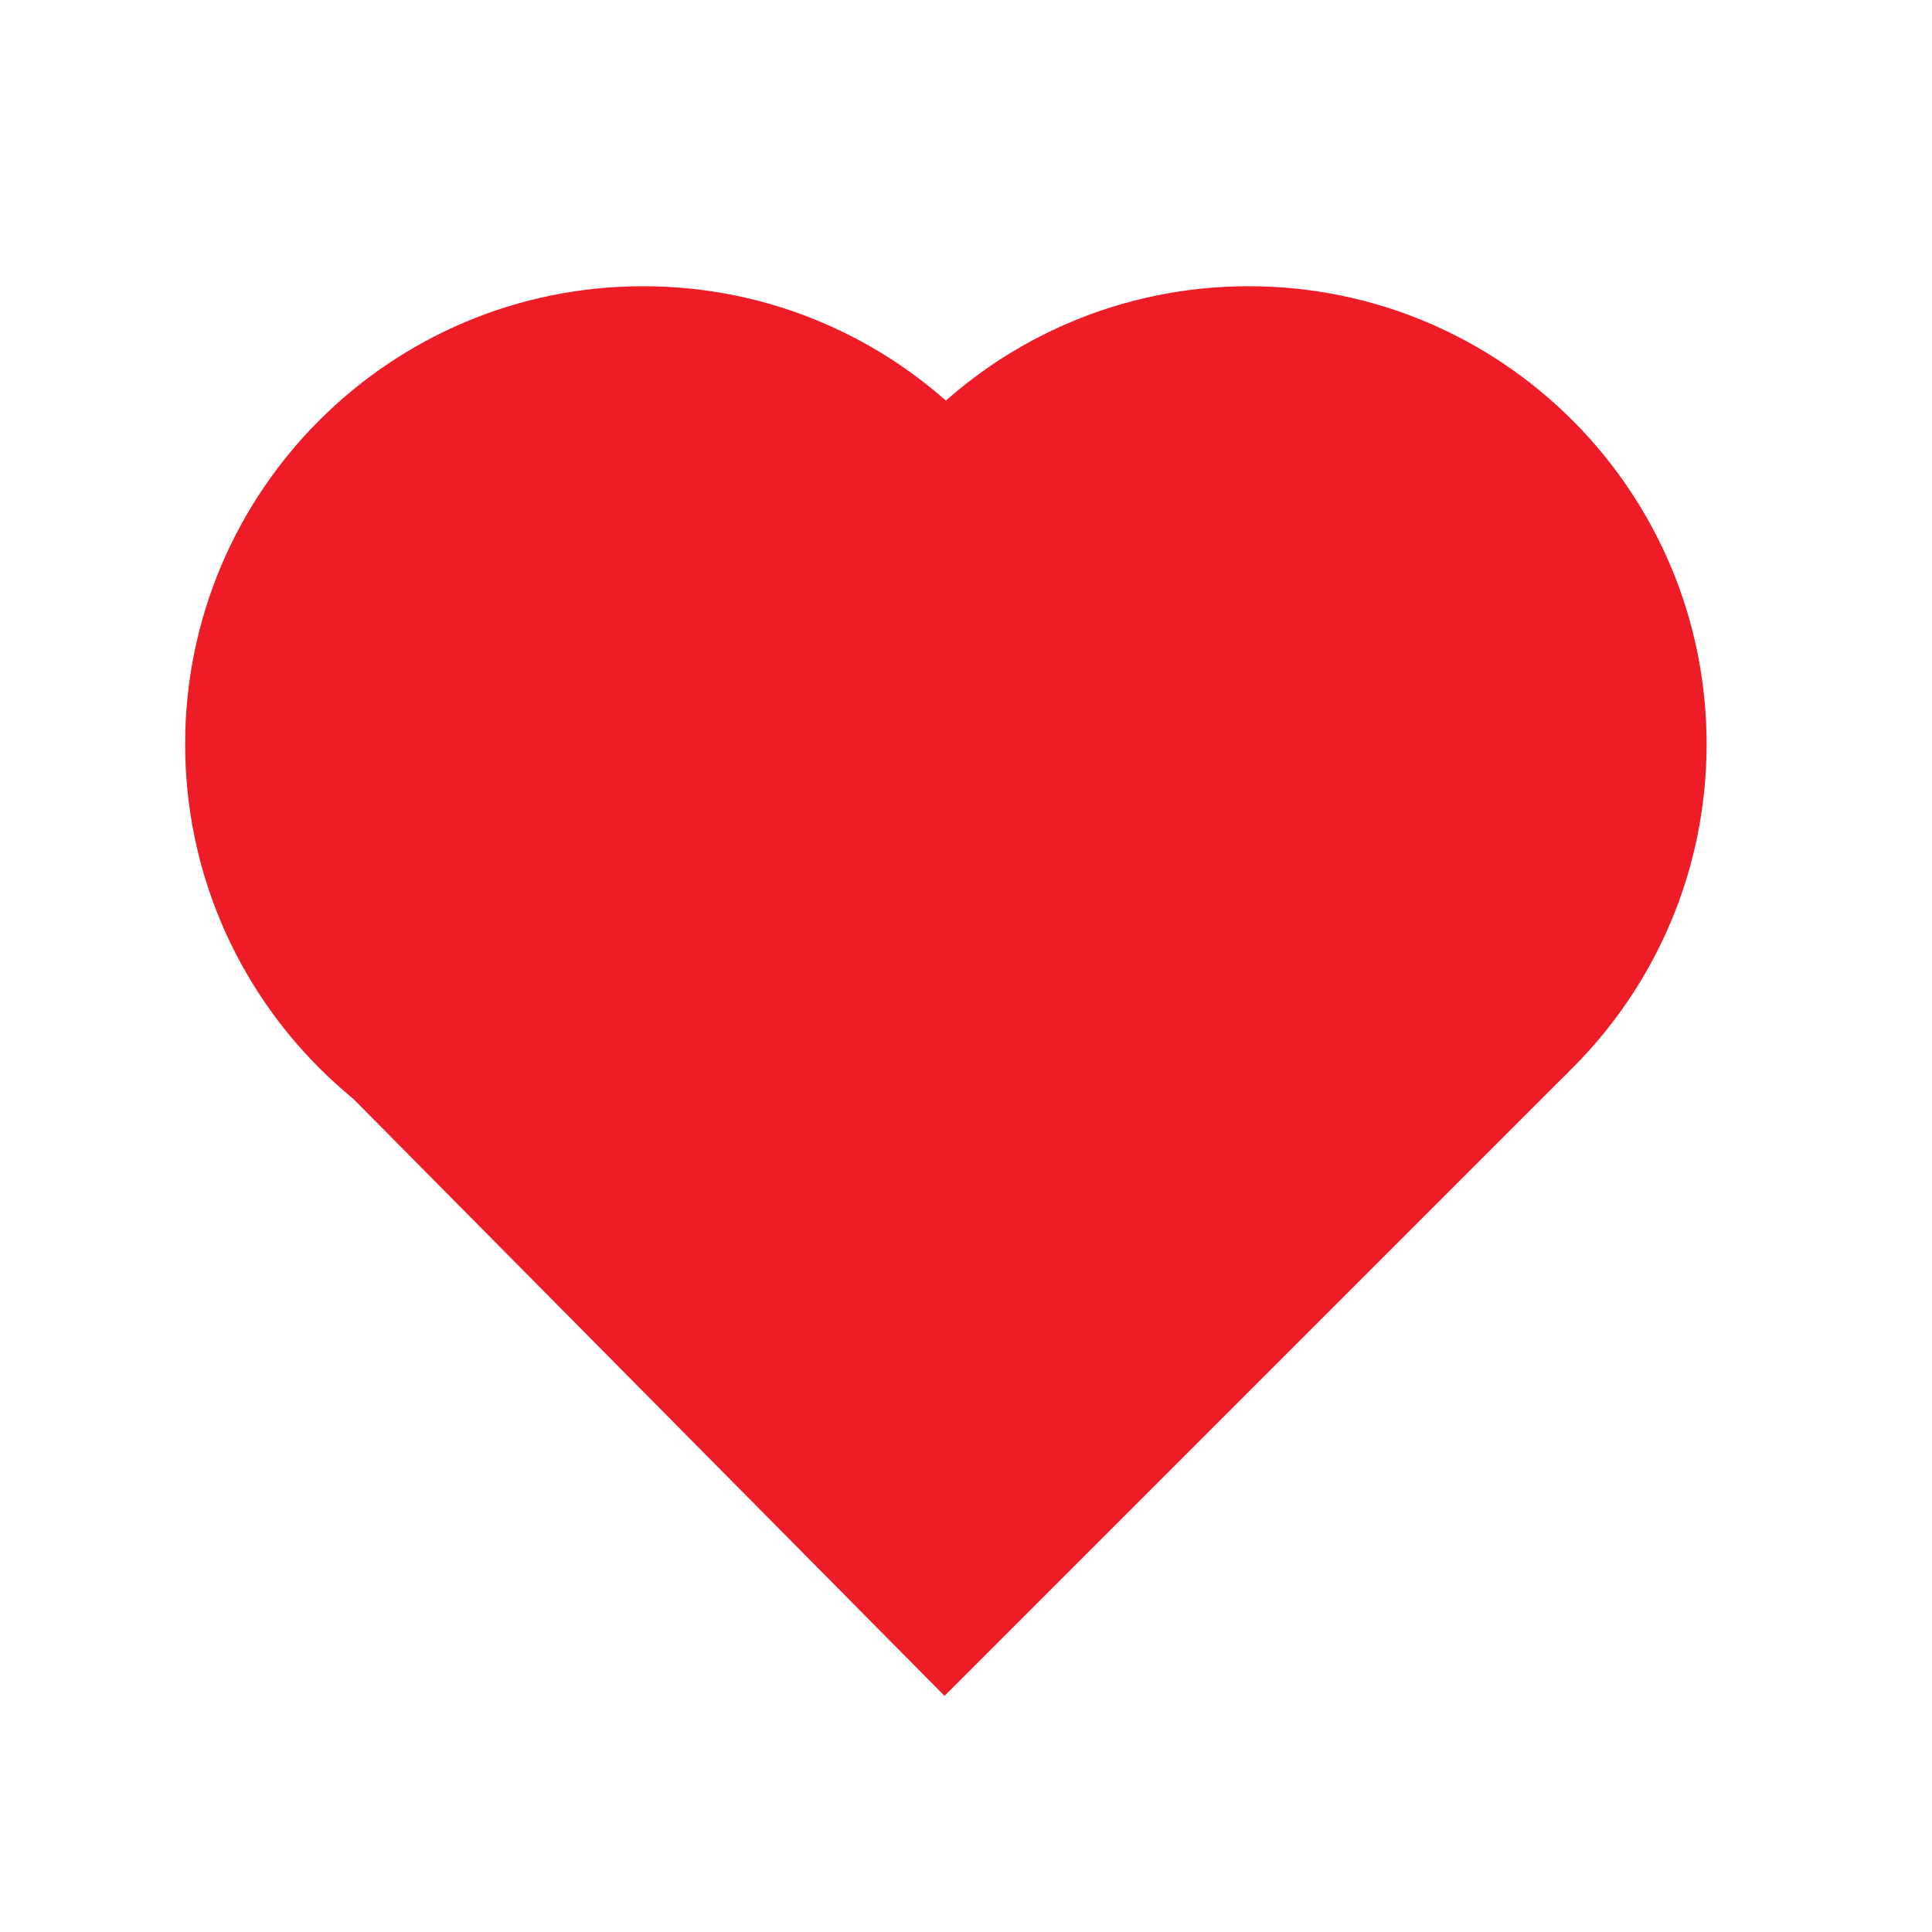
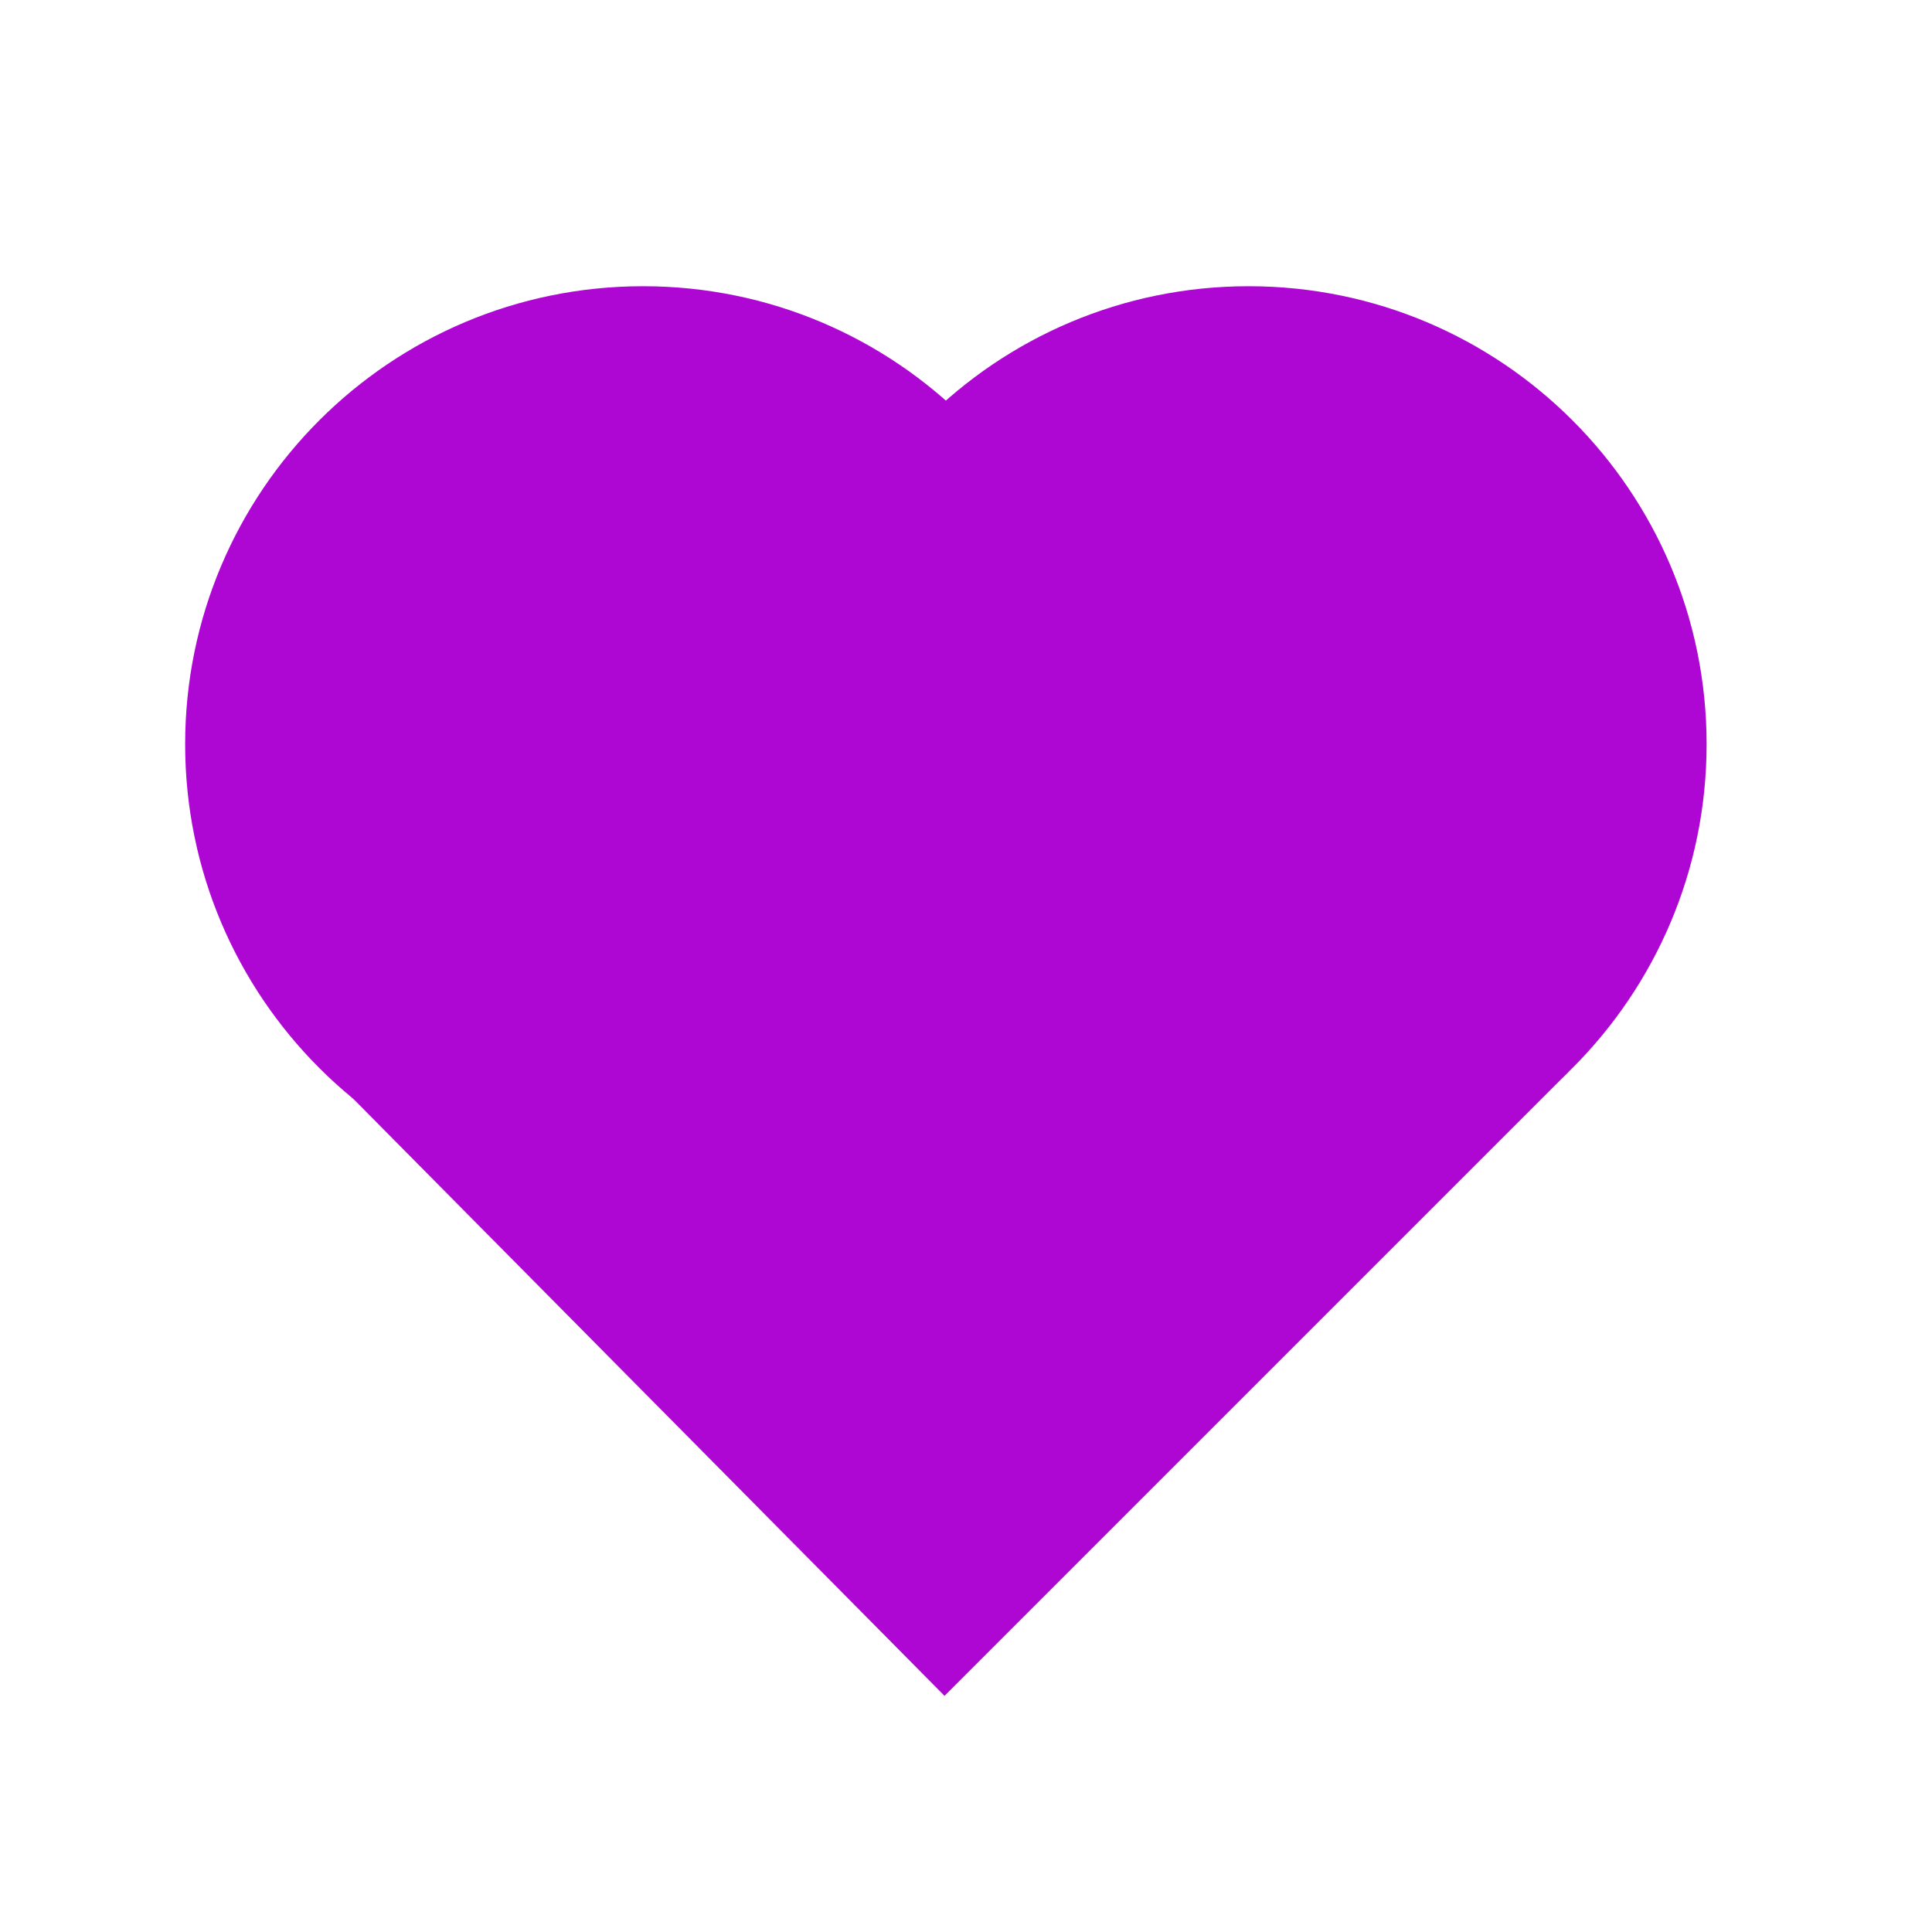
<svg xmlns="http://www.w3.org/2000/svg" version="1.1" id="Layer_1" x="0px" y="0px" viewBox="0 0 216 216" style="enable-background:new 0 0 216 216;" xml:space="preserve">
  <style type="text/css">
- 	.st0{fill:#ED1C27;}
+ 	.st0{fill:#AF07D3;}
</style>
  <g>
    <g>
      <g>
        <circle class="st0" cx="71.9" cy="83.2" r="51.2" />
      </g>
    </g>
  </g>
  <g>
    <g>
      <g>
        <g>
          <circle class="st0" cx="139.6" cy="83.2" r="51.2" />
        </g>
      </g>
    </g>
  </g>
  <g>
    <g>
      <g>
        <polygon class="st0" points="105.6,189.6 34.4,117.7 103,47.5 175.4,119.8    " />
      </g>
    </g>
  </g>
</svg>
